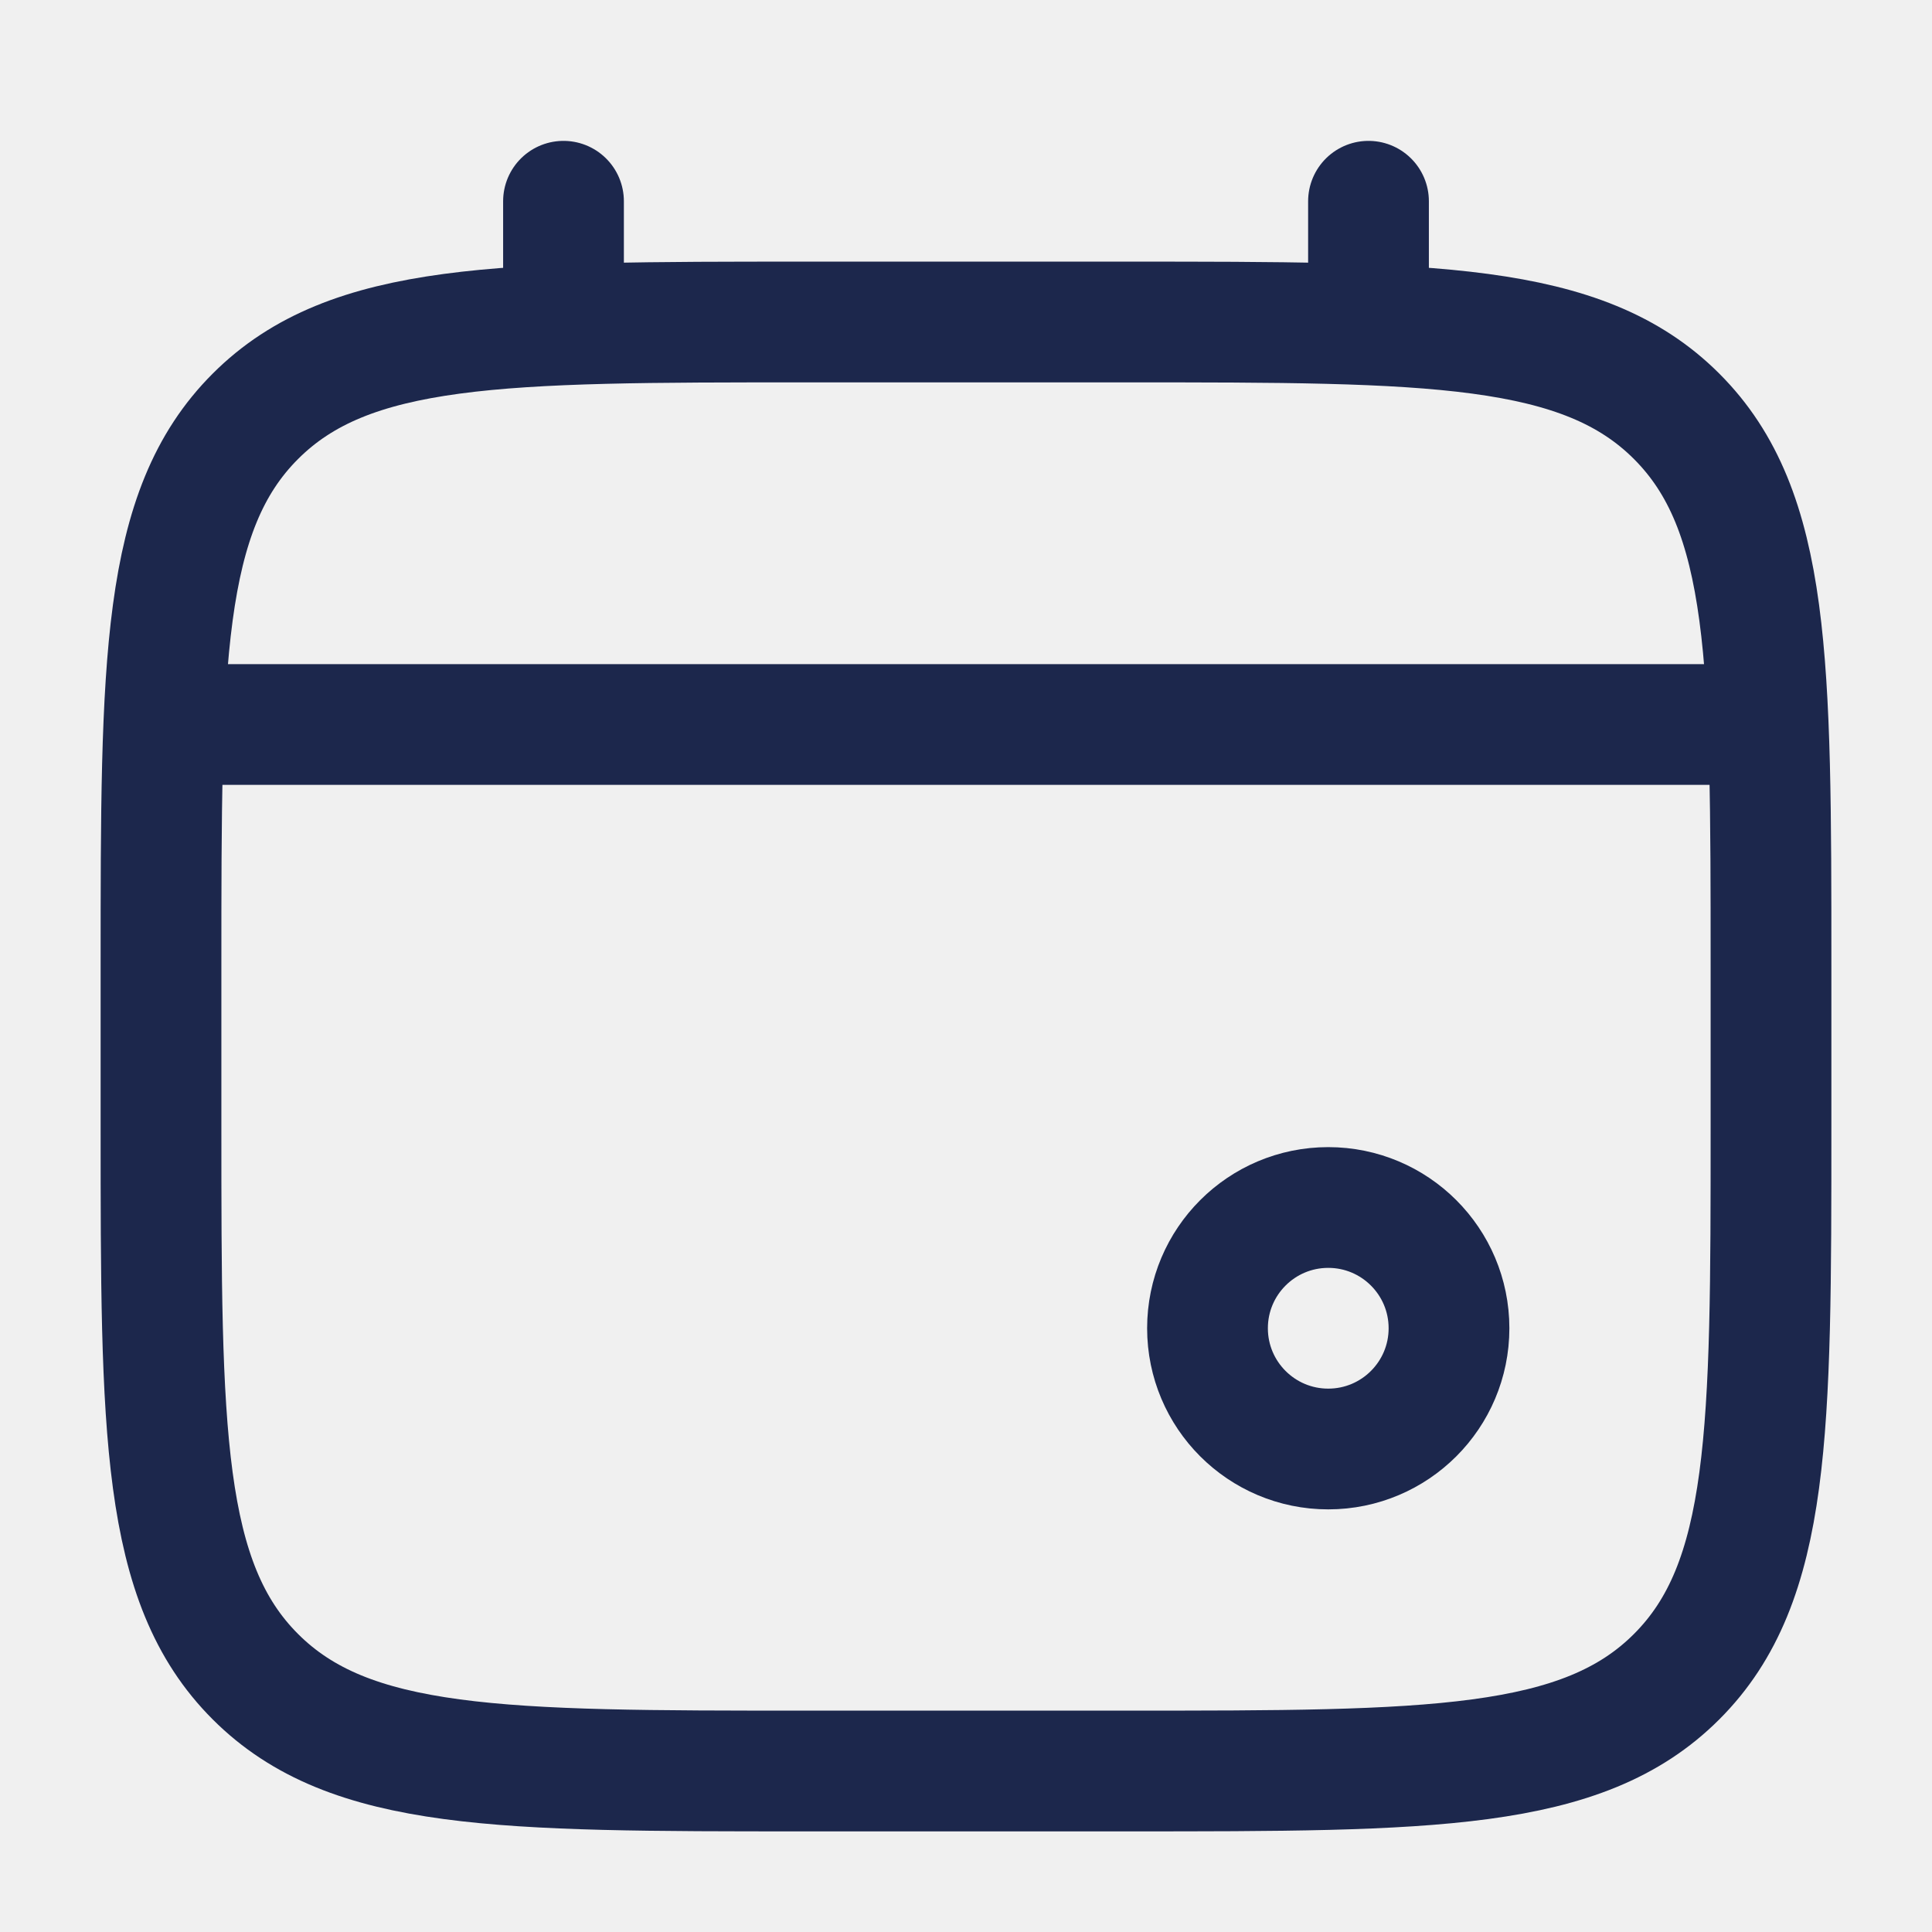
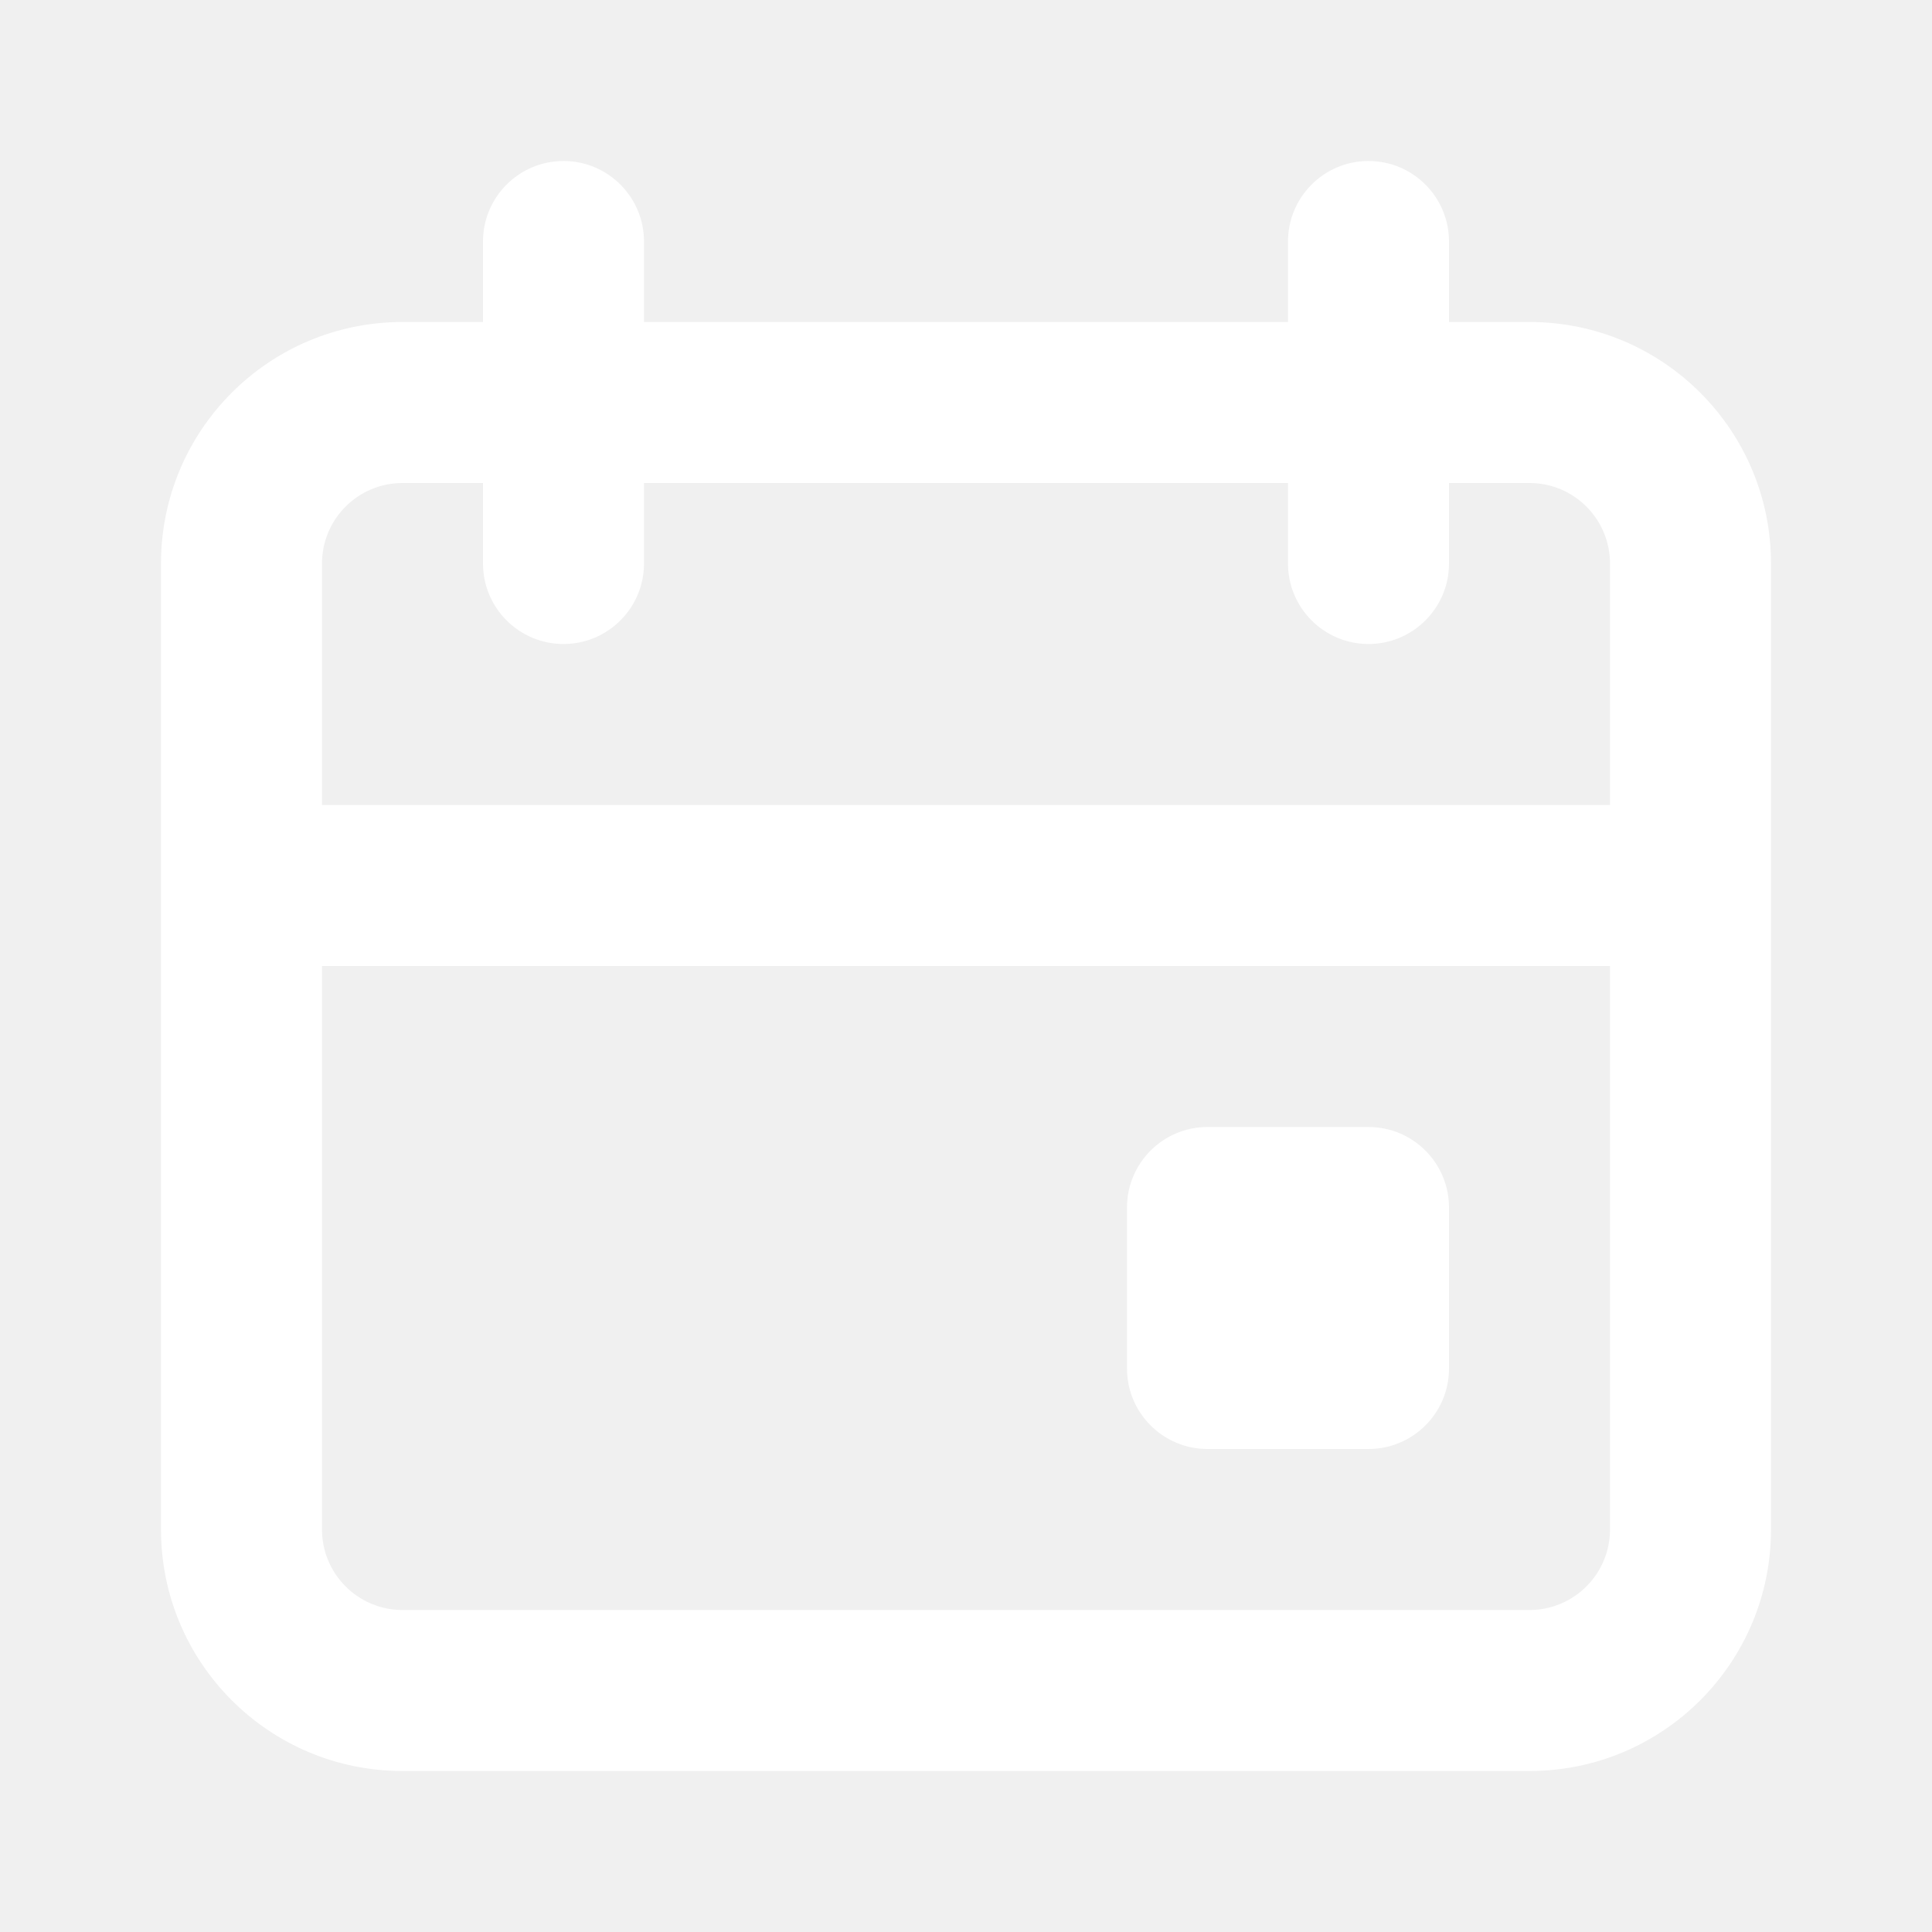
- <svg xmlns="http://www.w3.org/2000/svg" width="800px" height="800px" viewBox="0 0 24 24" fill="none">
-   <path d="M2 12C2 8.229 2 6.343 3.172 5.172C4.343 4 6.229 4 10 4H14C17.771 4 19.657 4 20.828 5.172C22 6.343 22 8.229 22 12V14C22 17.771 22 19.657 20.828 20.828C19.657 22 17.771 22 14 22H10C6.229 22 4.343 22 3.172 20.828C2 19.657 2 17.771 2 14V12Z" stroke="#1C274C" stroke-width="1.5" />
-   <path d="M7 4V2.5" stroke="#1C274C" stroke-width="1.5" stroke-linecap="round" />
-   <path d="M17 4V2.5" stroke="#1C274C" stroke-width="1.5" stroke-linecap="round" />
-   <circle cx="16.5" cy="16.5" r="1.5" stroke="#1C274C" stroke-width="1.5" />
-   <path d="M2.5 9H21.5" stroke="#1C274C" stroke-width="1.5" stroke-linecap="round" />
+ <svg xmlns="http://www.w3.org/2000/svg" fill="#ffffff" width="70px" height="70px" viewBox="0 0 24 24" stroke="#ffffff" stroke-width="0">
+   <g id="SVGRepo_bgCarrier" stroke-width="0" />
+   <g id="SVGRepo_tracerCarrier" stroke-linecap="round" stroke-linejoin="round" />
+   <g id="SVGRepo_iconCarrier">
+     <path fill-rule="evenodd" d="M17,2 C17.552,2 18,2.448 18,3 L18,4 L19,4 C20.657,4 22,5.343 22,7 L22,19 C22,20.657 20.657,22 19,22 L5,22 C3.343,22 2,20.657 2,19 L2,7 C2,5.343 3.343,4 5,4 L6,4 L6,3 C6,2.448 6.448,2 7,2 C7.552,2 8,2.448 8,3 L8,4 L16,4 L16,3 C16,2.448 16.448,2 17,2 Z M20,12 L4,12 L4,19 C4,19.552 4.448,20 5,20 L19,20 C19.552,20 20,19.552 20,19 L20,12 Z M17,14 C17.552,14 18,14.448 18,15 L18,17 C18,17.552 17.552,18 17,18 L15,18 C14.448,18 14,17.552 14,17 L14,15 C14,14.448 14.448,14 15,14 L17,14 Z M6,6 L5,6 C4.448,6 4,6.448 4,7 L4,10 L20,10 L20,7 C20,6.448 19.552,6 19,6 L18,6 L18,7 C18,7.552 17.552,8 17,8 C16.448,8 16,7.552 16,7 L16,6 L8,6 L8,7 C8,7.552 7.552,8 7,8 C6.448,8 6,7.552 6,7 L6,6 Z" />
+   </g>
</svg>
